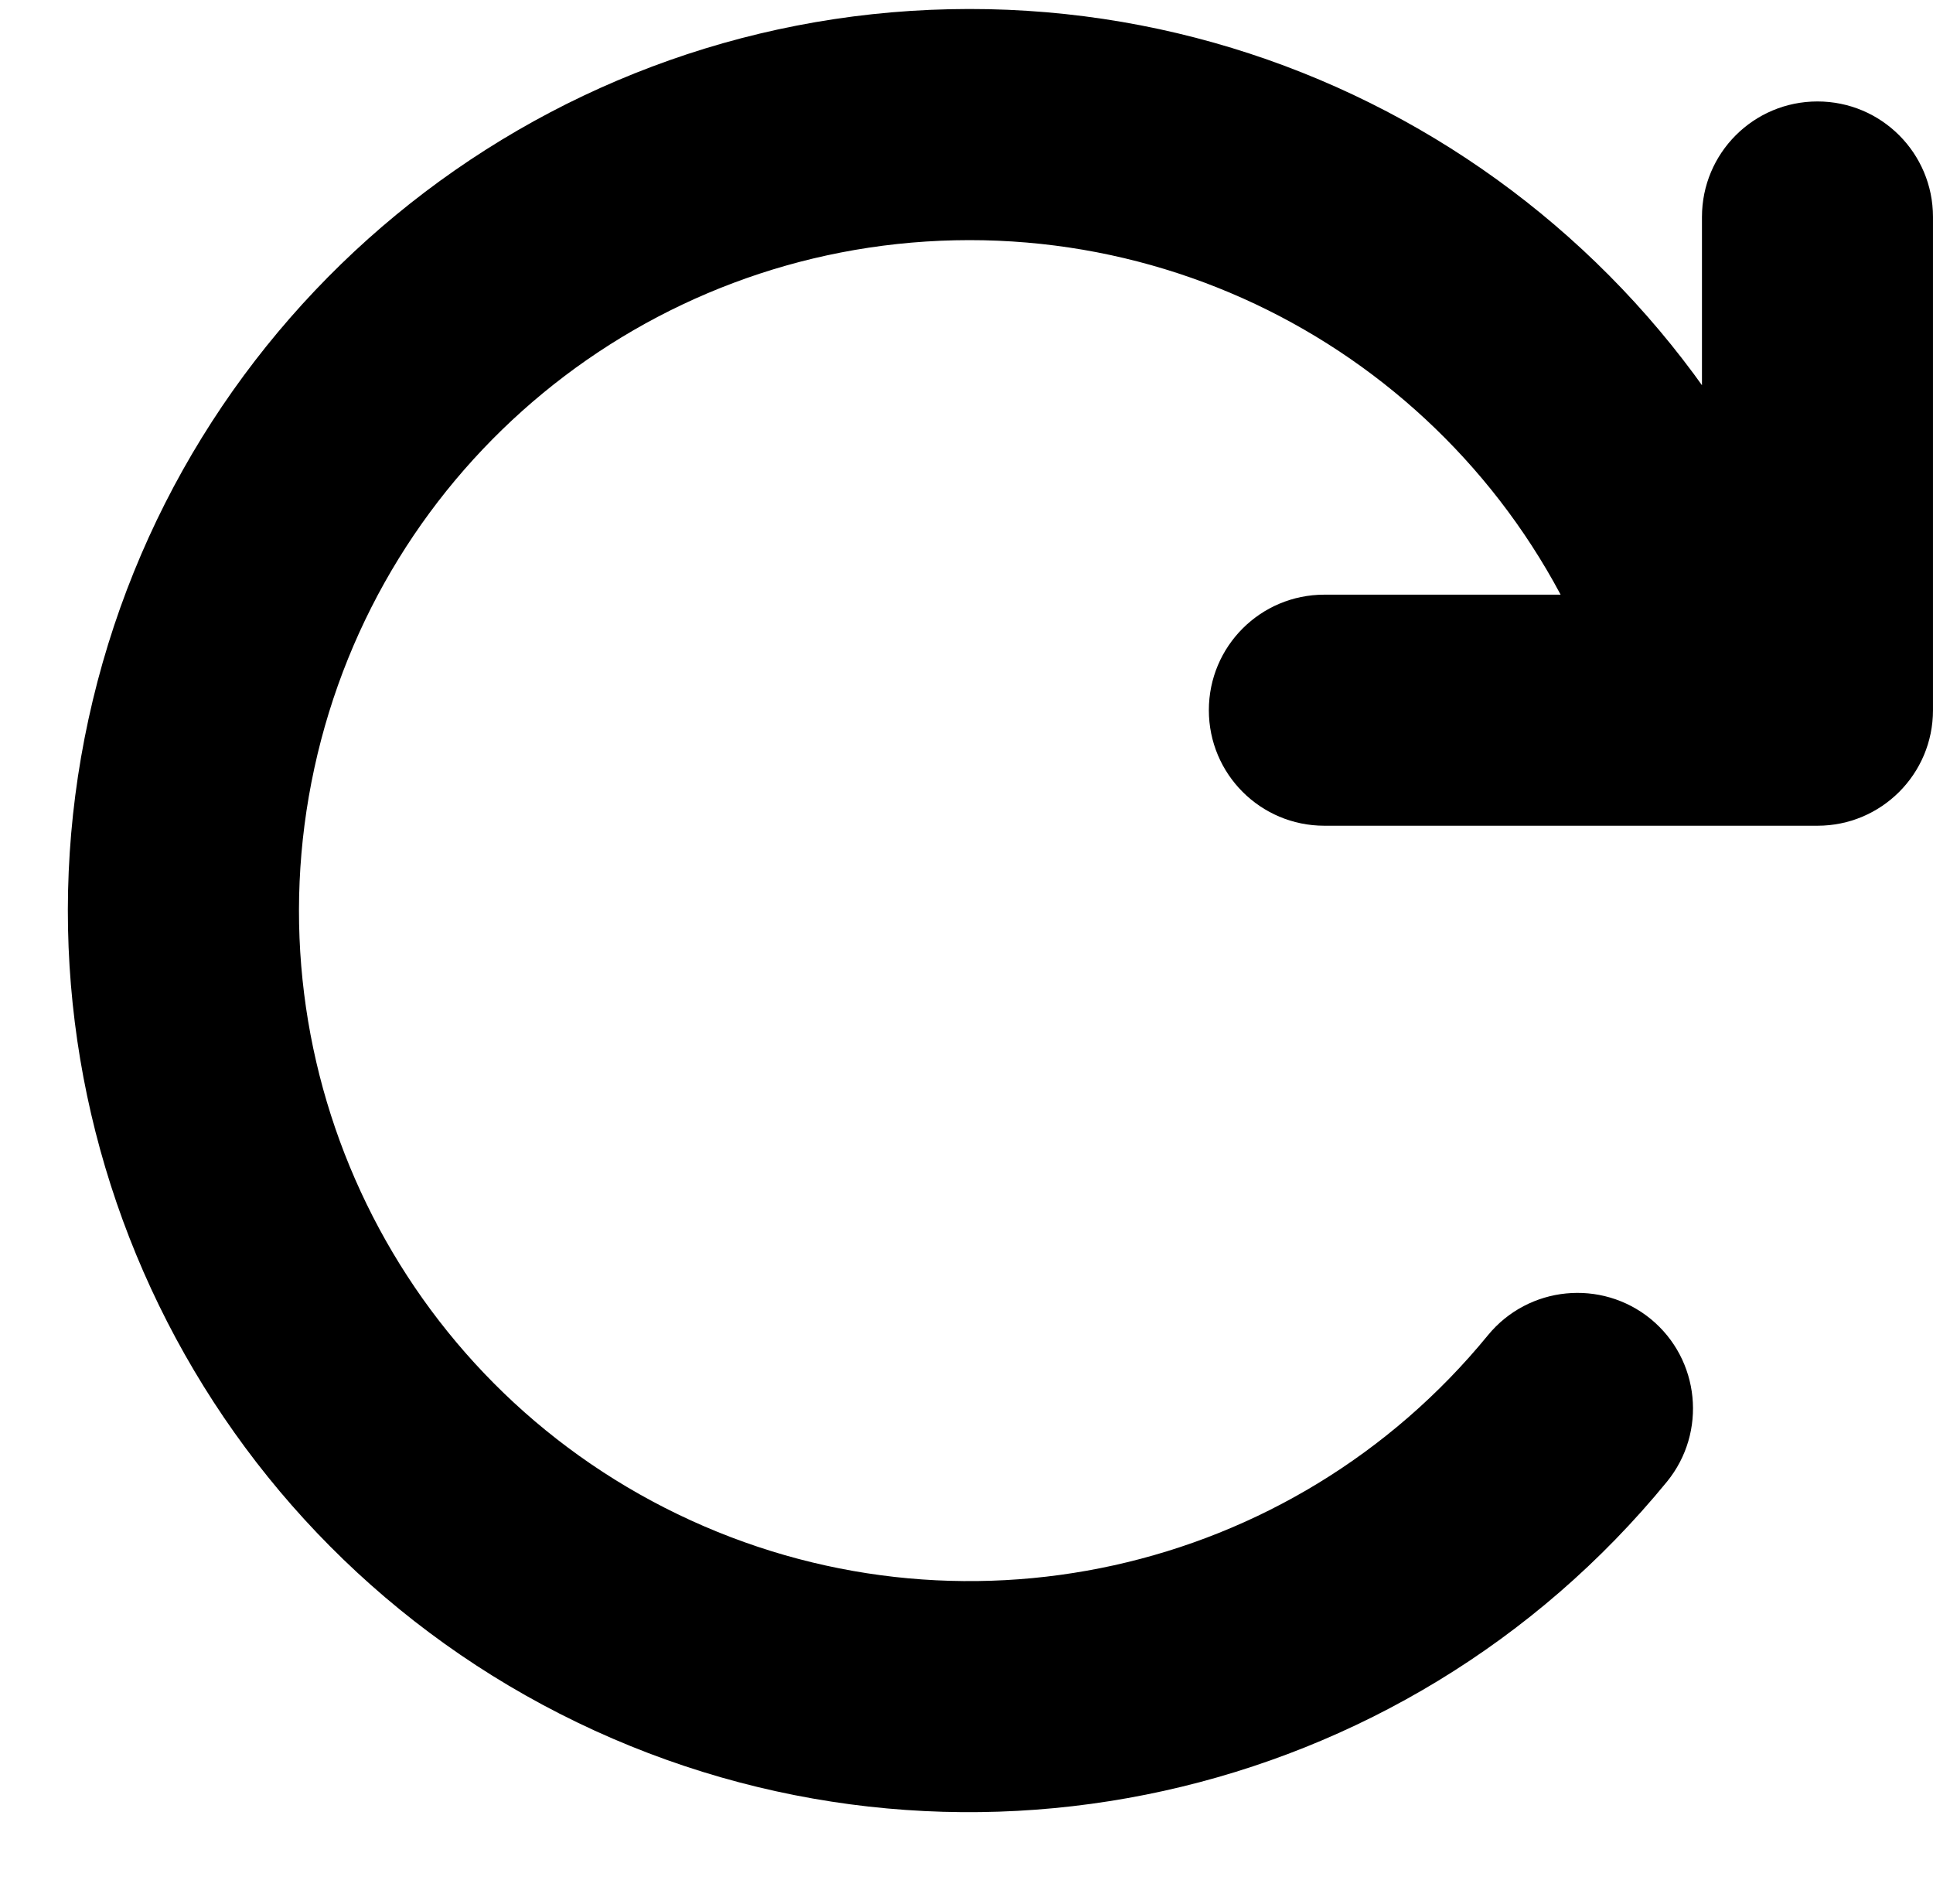
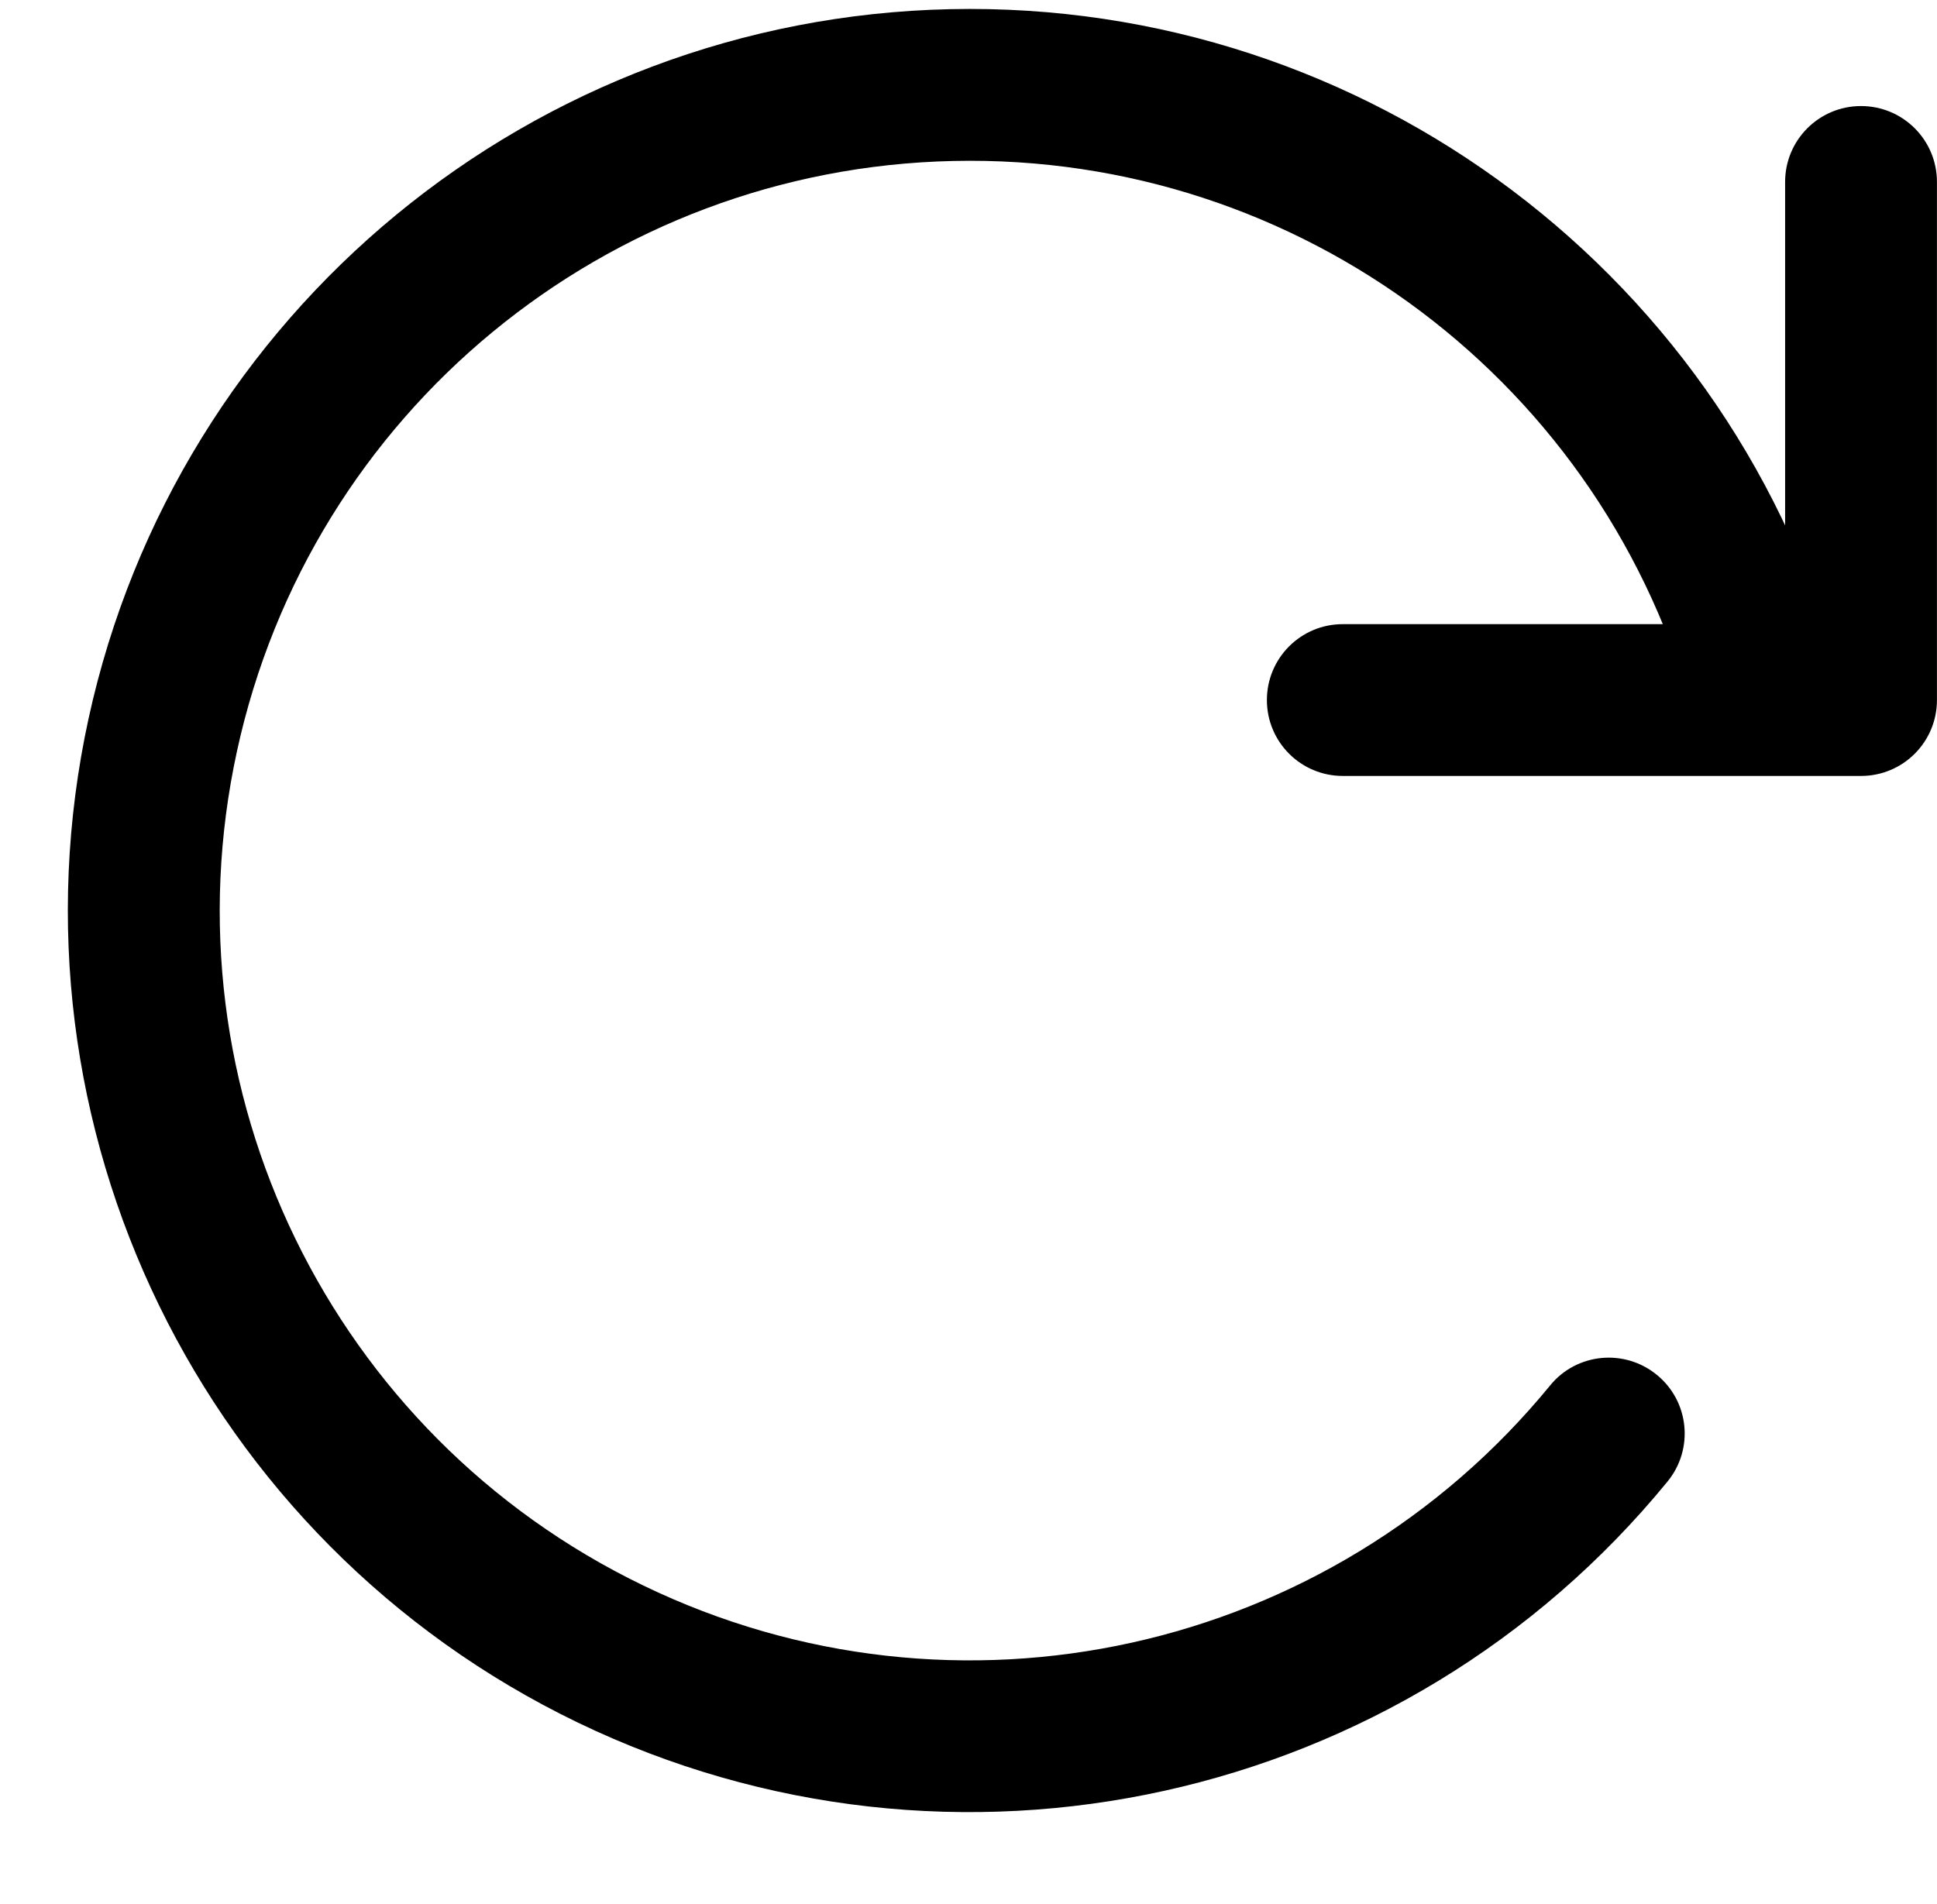
- <svg version="1.1" viewBox="0 0 12.523 12.33">
-   <g id="s" transform="matrix(0.79866 0 0 0.79866 -1.70682 -2.08866)">
-     <path d="M17.071 8.136C16.209 4.868 13.218 2.615 9.84 2.69C6.463 2.763 3.573 5.145 2.855 8.447C2.137 11.748 3.777 15.115 6.819 16.584C9.862 18.054 13.519 17.246 15.659 14.632C15.986 14.231 15.927 13.64 15.527 13.312C15.126 12.985 14.535 13.044 14.207 13.444C12.615 15.39 9.9 15.99 7.635 14.896C5.371 13.803 4.153 11.302 4.687 8.845C5.221 6.387 7.367 4.619 9.882 4.564C12.396 4.509 14.617 6.182 15.257 8.614L17.071 8.136ZM15.943 4.375L15.943 7.438L12.88 7.438C12.362 7.438 11.943 7.857 11.943 8.375C11.943 8.893 12.362 9.312 12.88 9.312L16.88 9.312C17.398 9.312 17.817 8.893 17.817 8.375L17.817 4.375C17.817 3.857 17.398 3.438 16.88 3.438C16.362 3.438 15.943 3.857 15.943 4.375Z" />
+ <svg version="1.1" viewBox="0 0 11.941 11.738">
+   <g id="s" transform="matrix(0.79866 0 0 0.79866 -2.00871 -2.37218)">
+     <path d="M16.731 8.226C15.911 5.115 13.064 2.97 9.848 3.041C6.632 3.111 3.882 5.378 3.198 8.521C2.515 11.664 4.076 14.869 6.972 16.268C9.869 17.667 13.35 16.898 15.386 14.409C15.591 14.159 15.555 13.79 15.304 13.585C15.054 13.38 14.684 13.416 14.48 13.667C12.784 15.738 9.893 16.377 7.482 15.212C5.072 14.049 3.775 11.386 4.344 8.771C4.912 6.154 7.198 4.271 9.874 4.213C12.55 4.154 14.915 5.935 15.597 8.524L16.731 8.226ZM16.294 4.375L16.294 7.789L12.88 7.789C12.556 7.789 12.294 8.051 12.294 8.375C12.294 8.699 12.556 8.961 12.88 8.961L16.88 8.961C17.204 8.961 17.466 8.699 17.466 8.375L17.466 4.375C17.466 4.051 17.204 3.789 16.88 3.789C16.556 3.789 16.294 4.051 16.294 4.375Z" />
  </g>
</svg>
